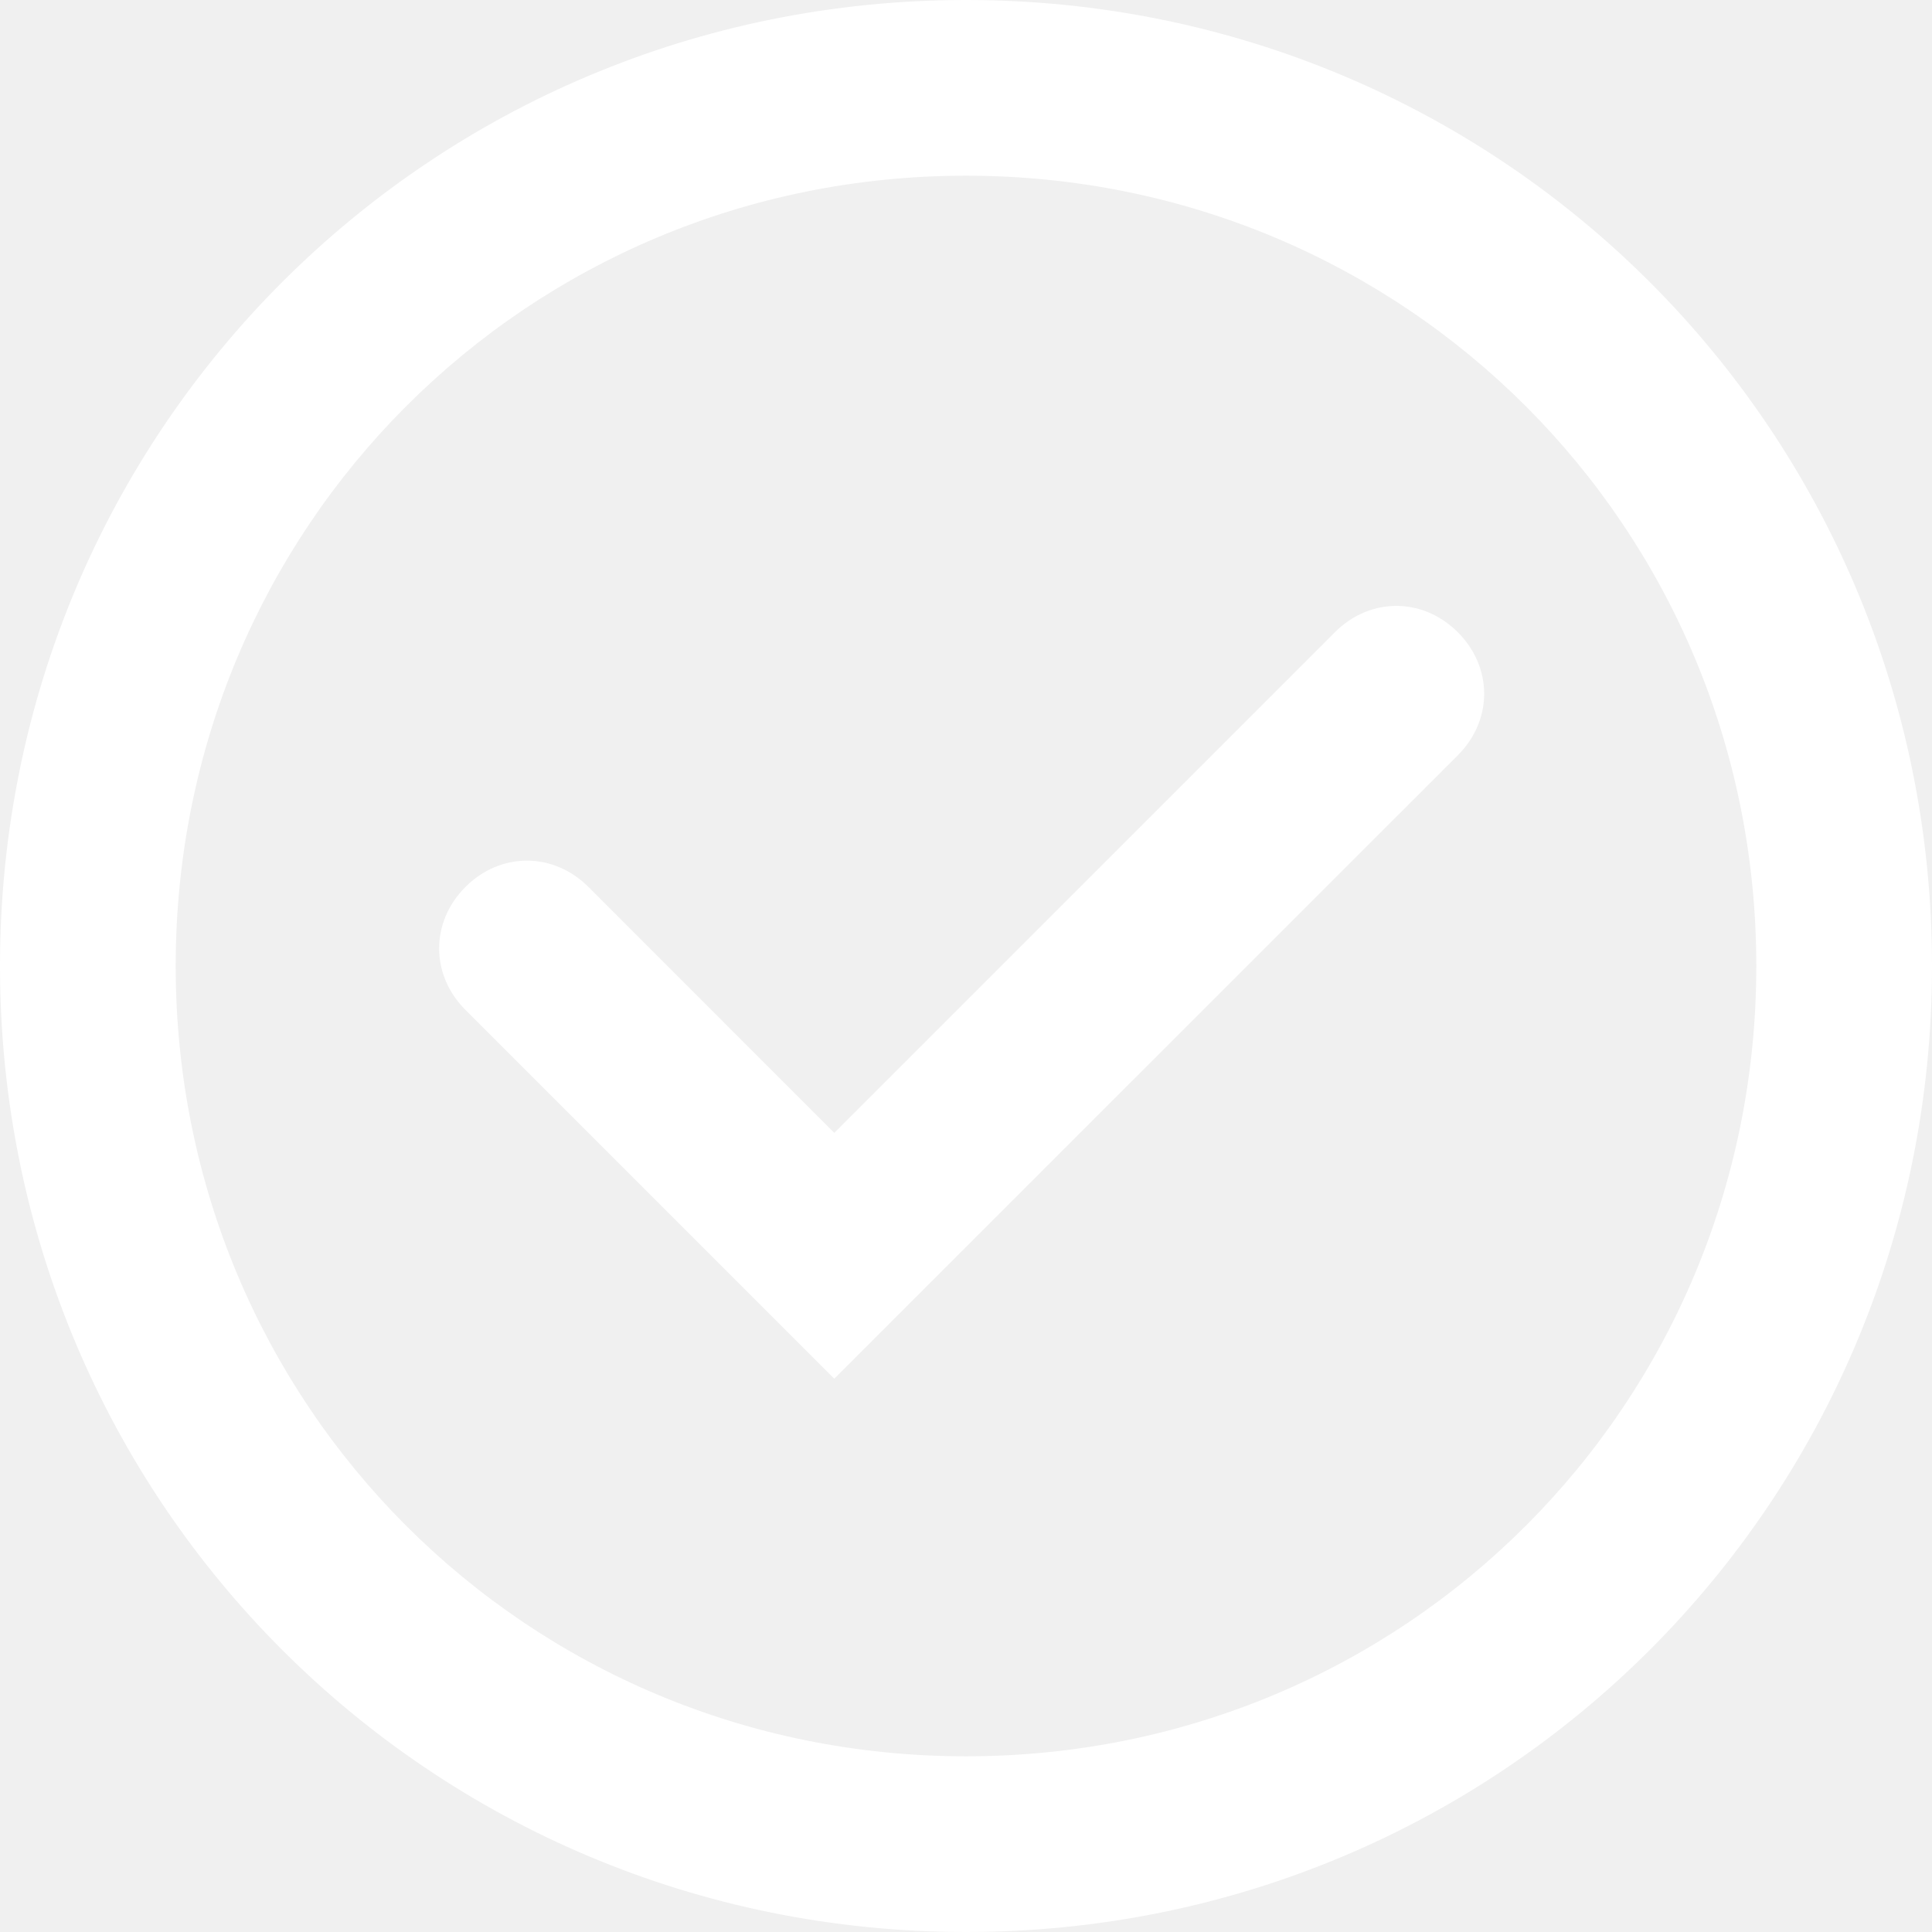
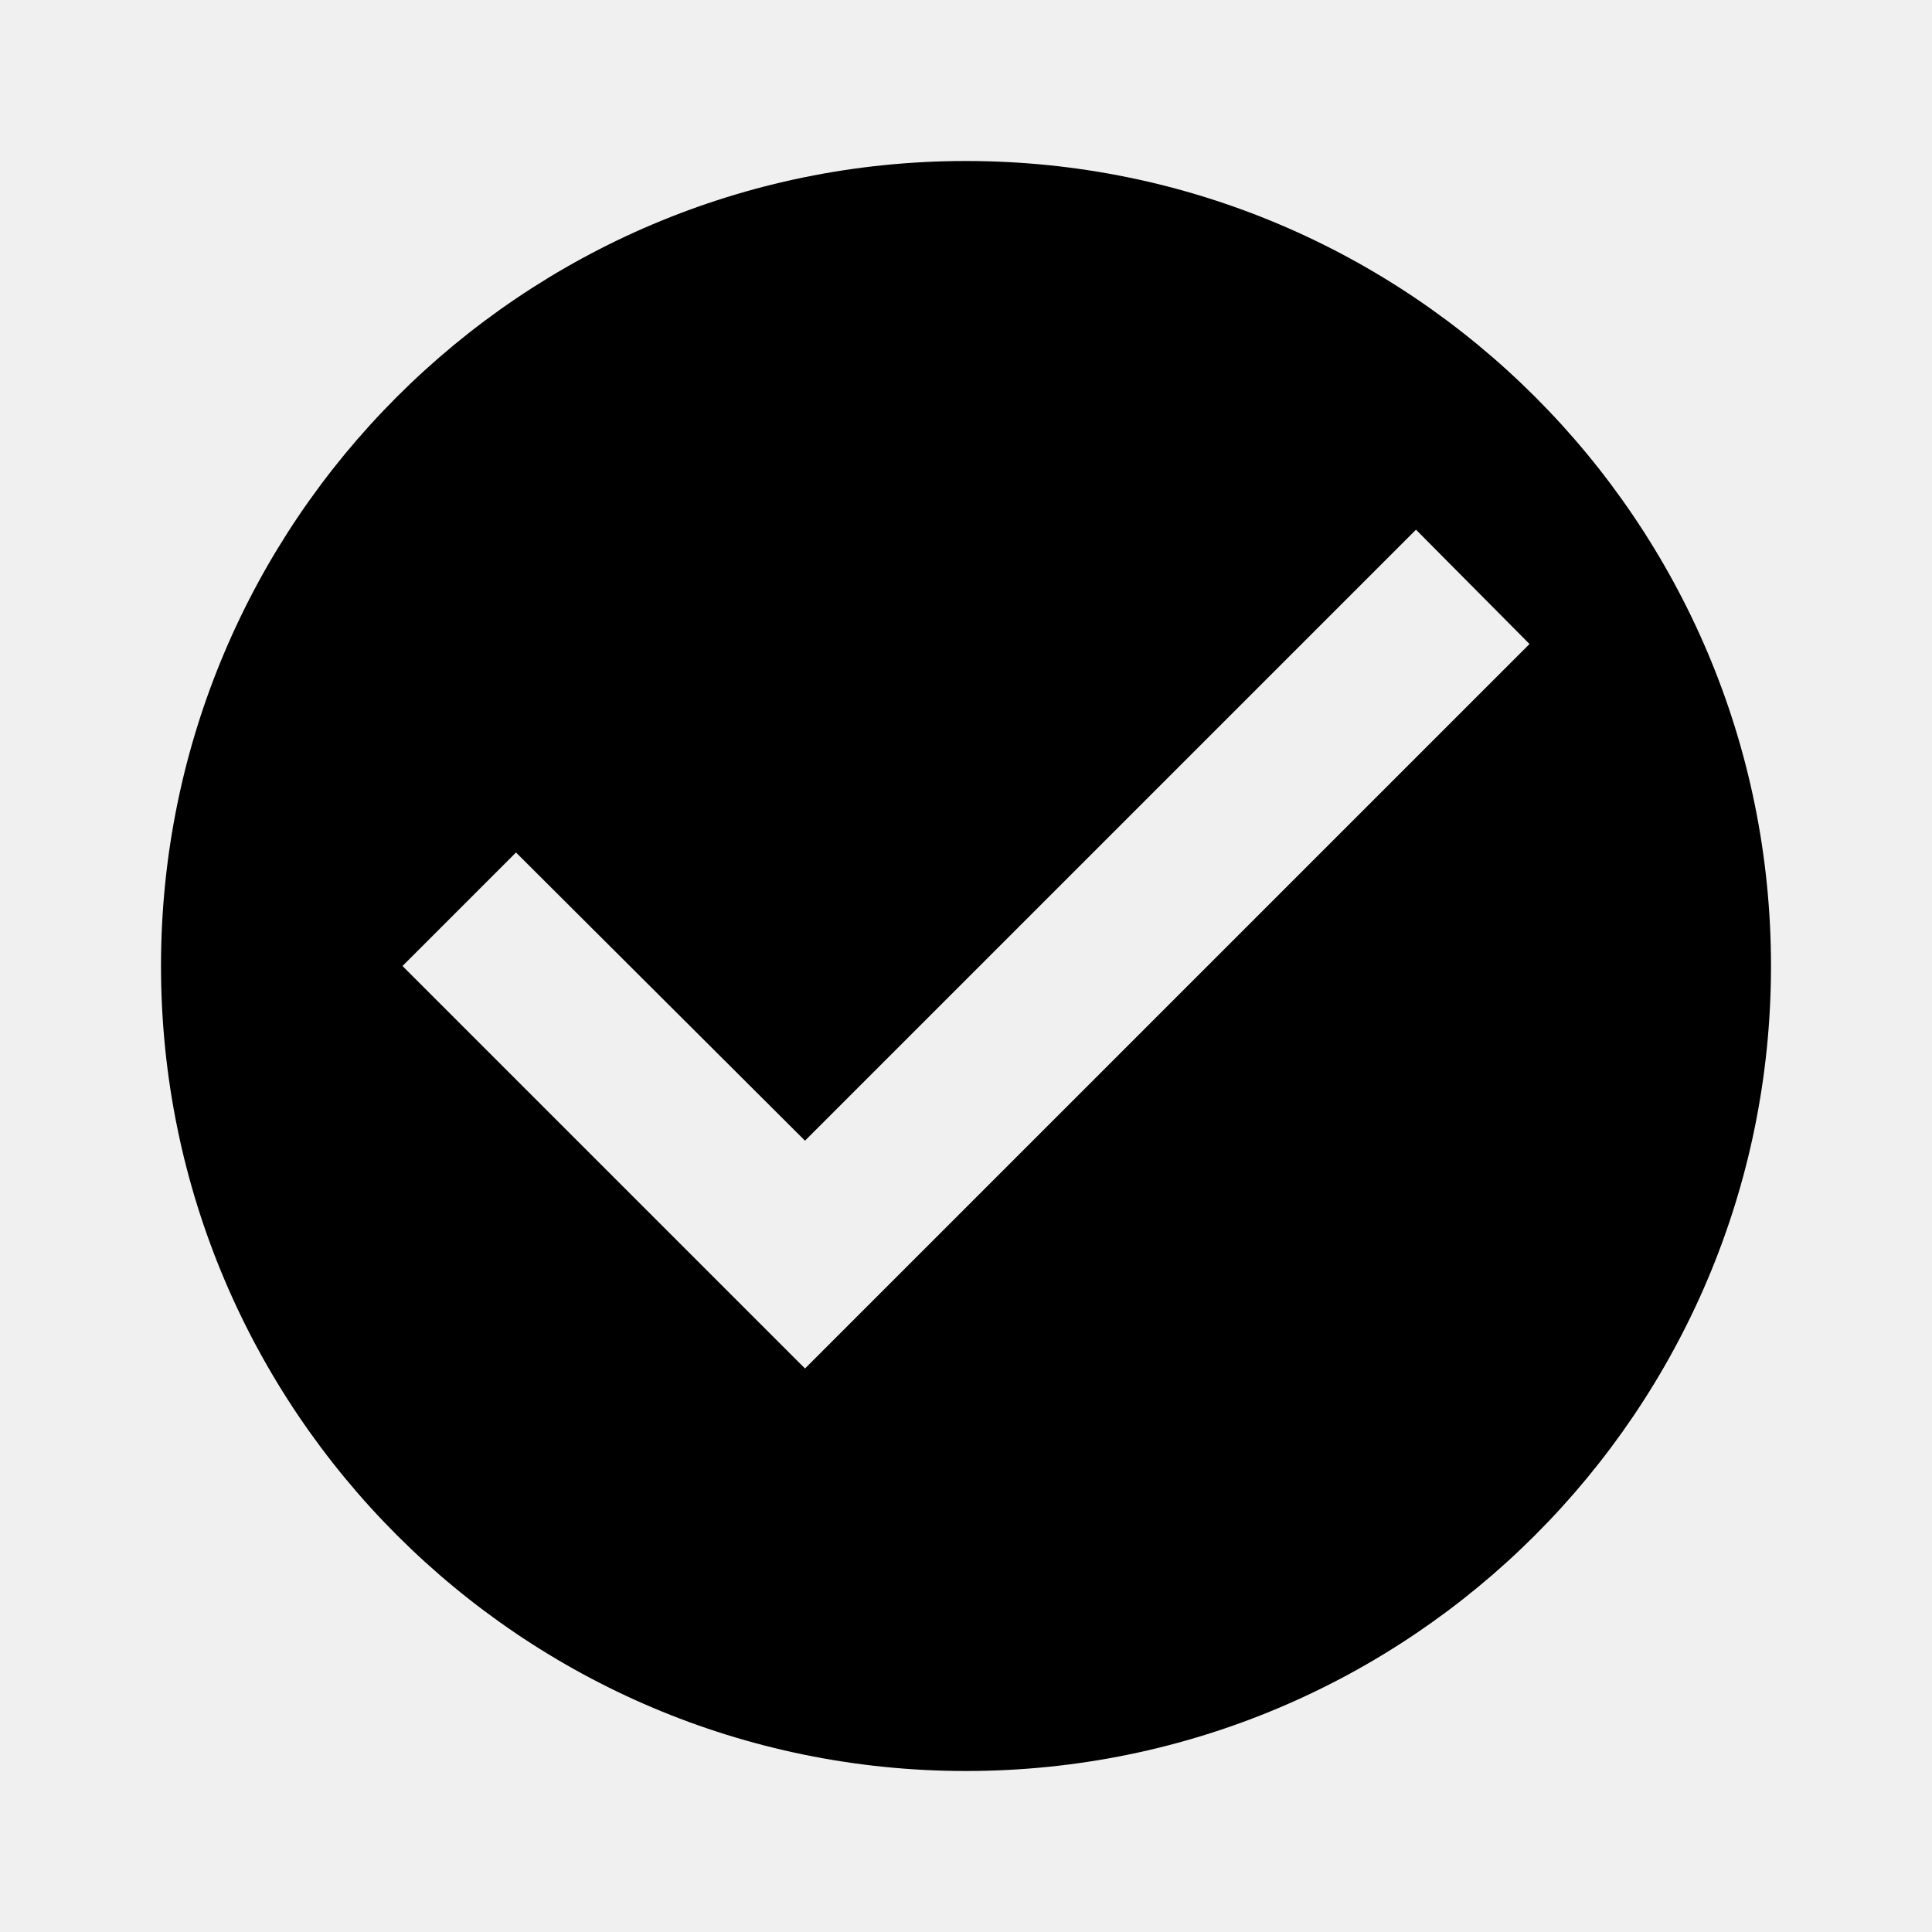
- <svg xmlns="http://www.w3.org/2000/svg" width="16px" height="16px" viewBox="0 0 16 16" version="1.1">
-   <defs />
-   <g id="2.-ask-a-question" stroke="none" stroke-width="1" fill="none" fill-rule="evenodd">
-     <g id="Answer-a-question-web-answerd" transform="translate(-728, -888)" fill="#FFFFFF" fill-rule="nonzero">
-       <g id="Group-10-Copy" transform="translate(720, 880)">
-         <g id="Group-4-Copy" transform="translate(8, 8)">
-           <path d="M5.964,10.473 L6.909,11.418 L12.073,6.255 C12.364,5.964 12.364,5.527 12.073,5.236 C11.782,4.945 11.345,4.945 11.055,5.236 L6.909,9.382 L4.873,7.345 C4.582,7.055 4.145,7.055 3.855,7.345 C3.564,7.636 3.564,8.073 3.855,8.364 L5.964,10.473 Z" id="Shape" />
-           <path d="M8,14.545 C11.636,14.545 14.545,11.636 14.545,8 C14.545,4.364 11.636,1.455 8,1.455 C4.364,1.455 1.455,4.364 1.455,8 C1.455,11.636 4.364,14.545 8,14.545 Z M8,16 C3.564,16 0,12.436 0,8 C0,3.564 3.564,0 8,0 C12.436,0 16,3.564 16,8 C16,12.436 12.436,16 8,16 Z" id="Shape" />
-         </g>
-       </g>
-     </g>
-   </g>
+ <svg xmlns="http://www.w3.org/2000/svg" width="24" height="24" viewBox="0 0 24 24">
+   <path d="M0 0h24v24H0z" fill="none" />
+   <path d="M12 2C6.48 2 2 6.48 2 12s4.48 10 10 10 10-4.48 10-10S17.52 2 12 2zm-2 15l-5-5 1.41-1.41L10 14.17l7.59-7.59L19 8l-9 9z" />
</svg>
